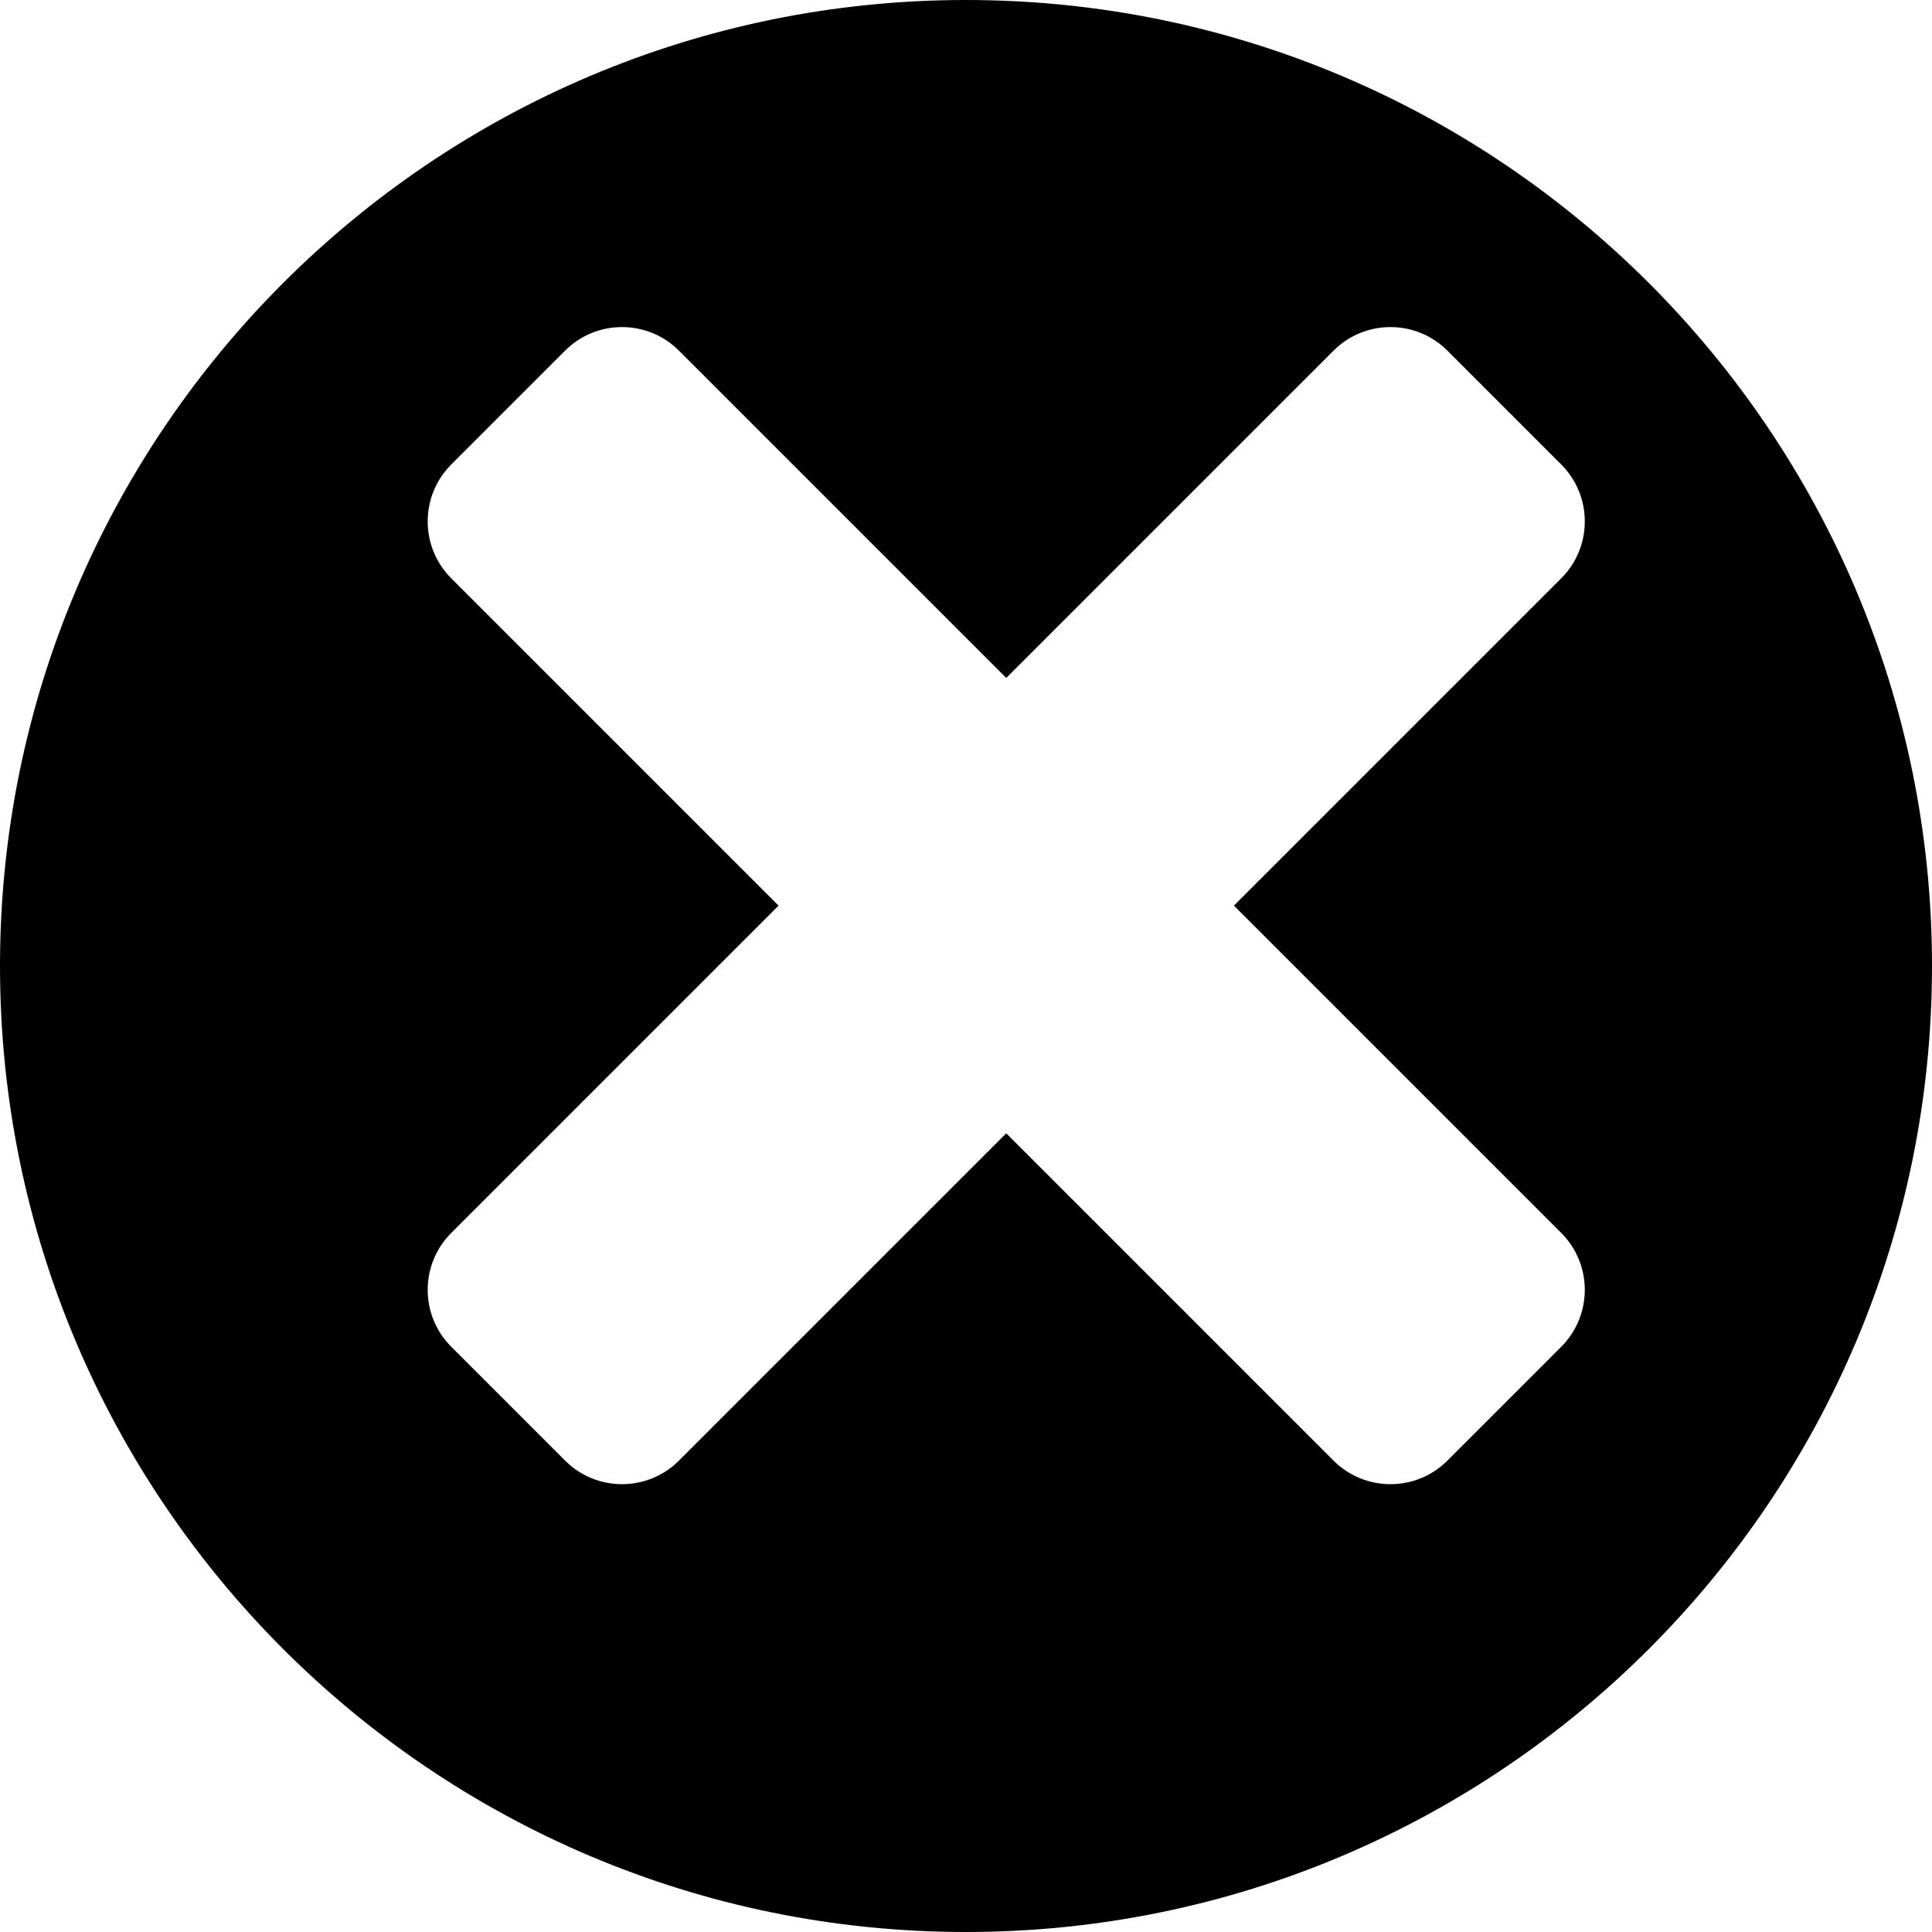
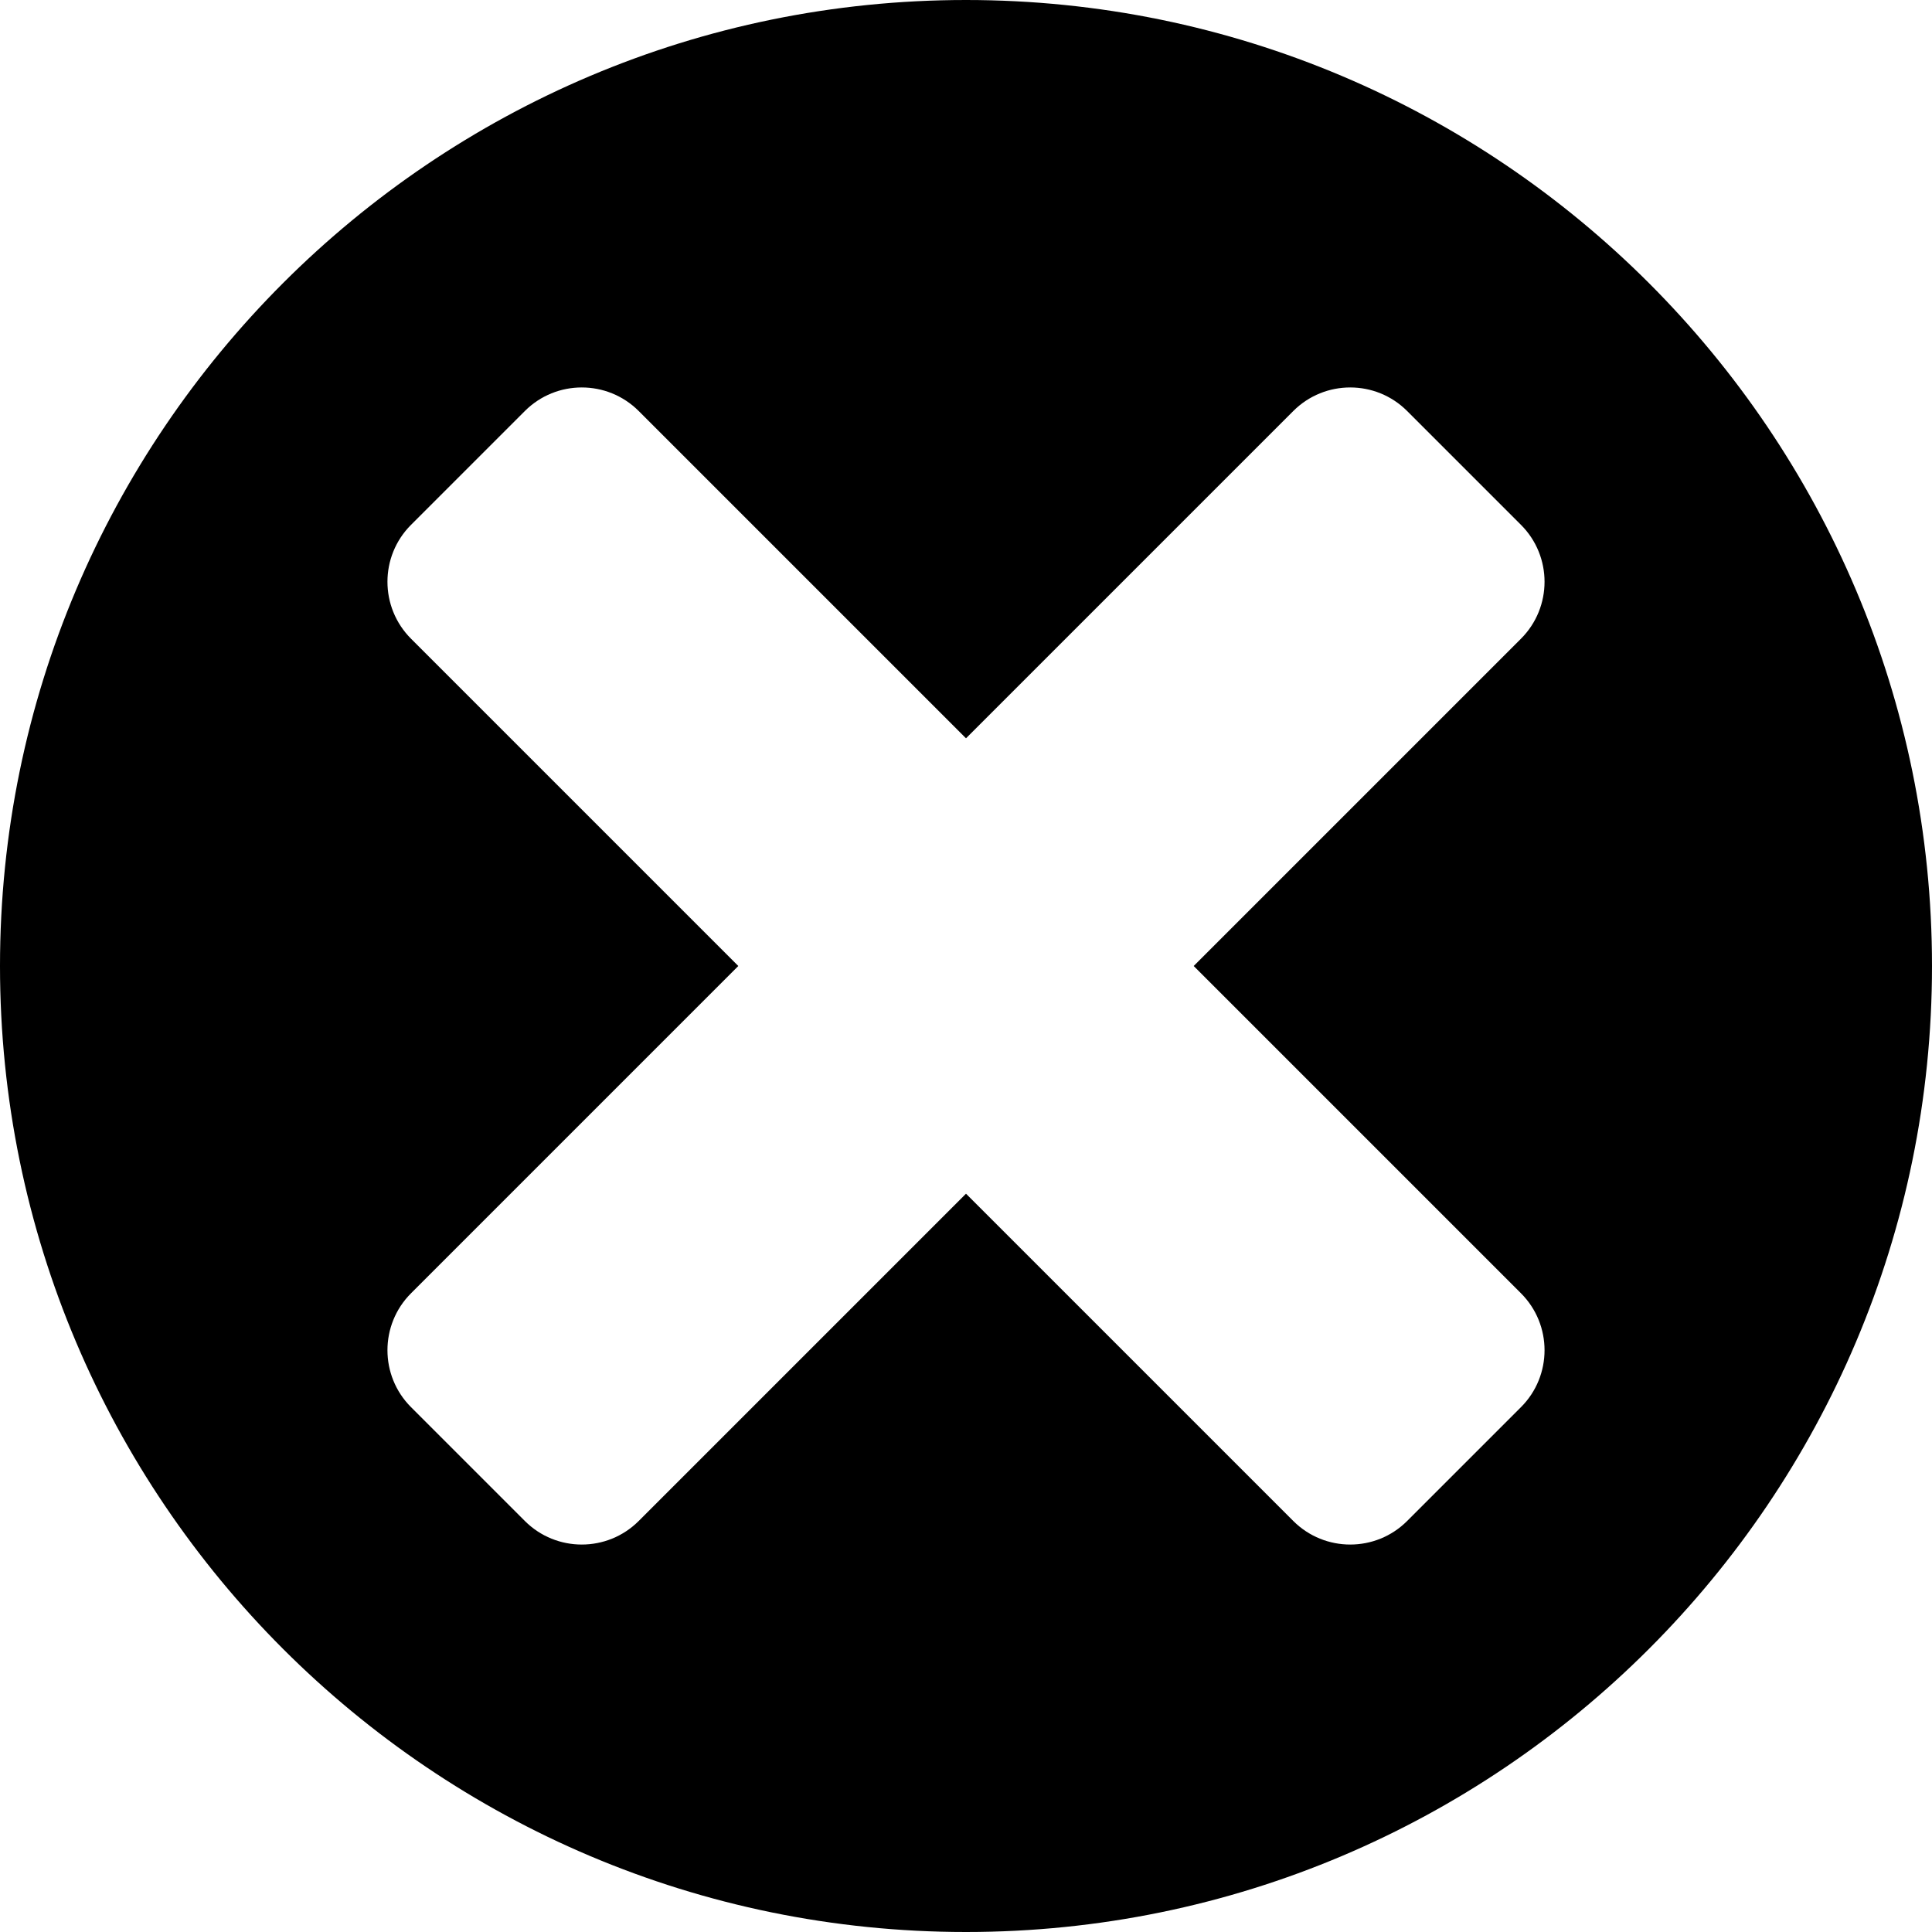
<svg width="100%" height="100%" viewBox="0 0 96 96" version="1.1" style="fill-rule:evenodd;clip-rule:evenodd;stroke-linejoin:round;stroke-miterlimit:2;">
-   <path d="M48,0C74.492,0 96,21.508 96,48C96,74.492 74.492,96 48,96C21.508,96 0,74.492 0,48C0,21.508 21.508,0 48,0ZM38.686,45L22.423,61.263C20.862,62.825 20.862,65.359 22.423,66.92L28.08,72.577C29.641,74.138 32.175,74.138 33.737,72.577L50,56.314L66.263,72.577C67.825,74.138 70.359,74.138 71.92,72.577L77.577,66.92C79.138,65.359 79.138,62.825 77.577,61.263L61.314,45L77.577,28.737C79.138,27.175 79.138,24.641 77.577,23.08L71.92,17.423C70.359,15.862 67.825,15.862 66.263,17.423L50,33.686L33.737,17.423C32.175,15.862 29.641,15.862 28.08,17.423L22.423,23.08C20.862,24.641 20.862,27.175 22.423,28.737L38.686,45Z" />
+   <path d="M48,0C74.492,0 96,21.508 96,48C96,74.492 74.492,96 48,96C21.508,96 0,74.492 0,48C0,21.508 21.508,0 48,0ZM36.686,48L20.423,64.263C18.862,65.825 18.862,68.359 20.423,69.92L26.08,75.577C27.641,77.138 30.175,77.138 31.737,75.577L48,59.314L64.263,75.577C65.825,77.138 68.359,77.138 69.92,75.577L75.577,69.92C77.138,68.359 77.138,65.825 75.577,64.263L59.314,48L75.577,31.737C77.138,30.175 77.138,27.641 75.577,26.08L69.92,20.423C68.359,18.862 65.825,18.862 64.263,20.423L48,36.686L31.737,20.423C30.175,18.862 27.641,18.862 26.08,20.423L20.423,26.08C18.862,27.641 18.862,30.175 20.423,31.737L36.686,48Z" />
</svg>
